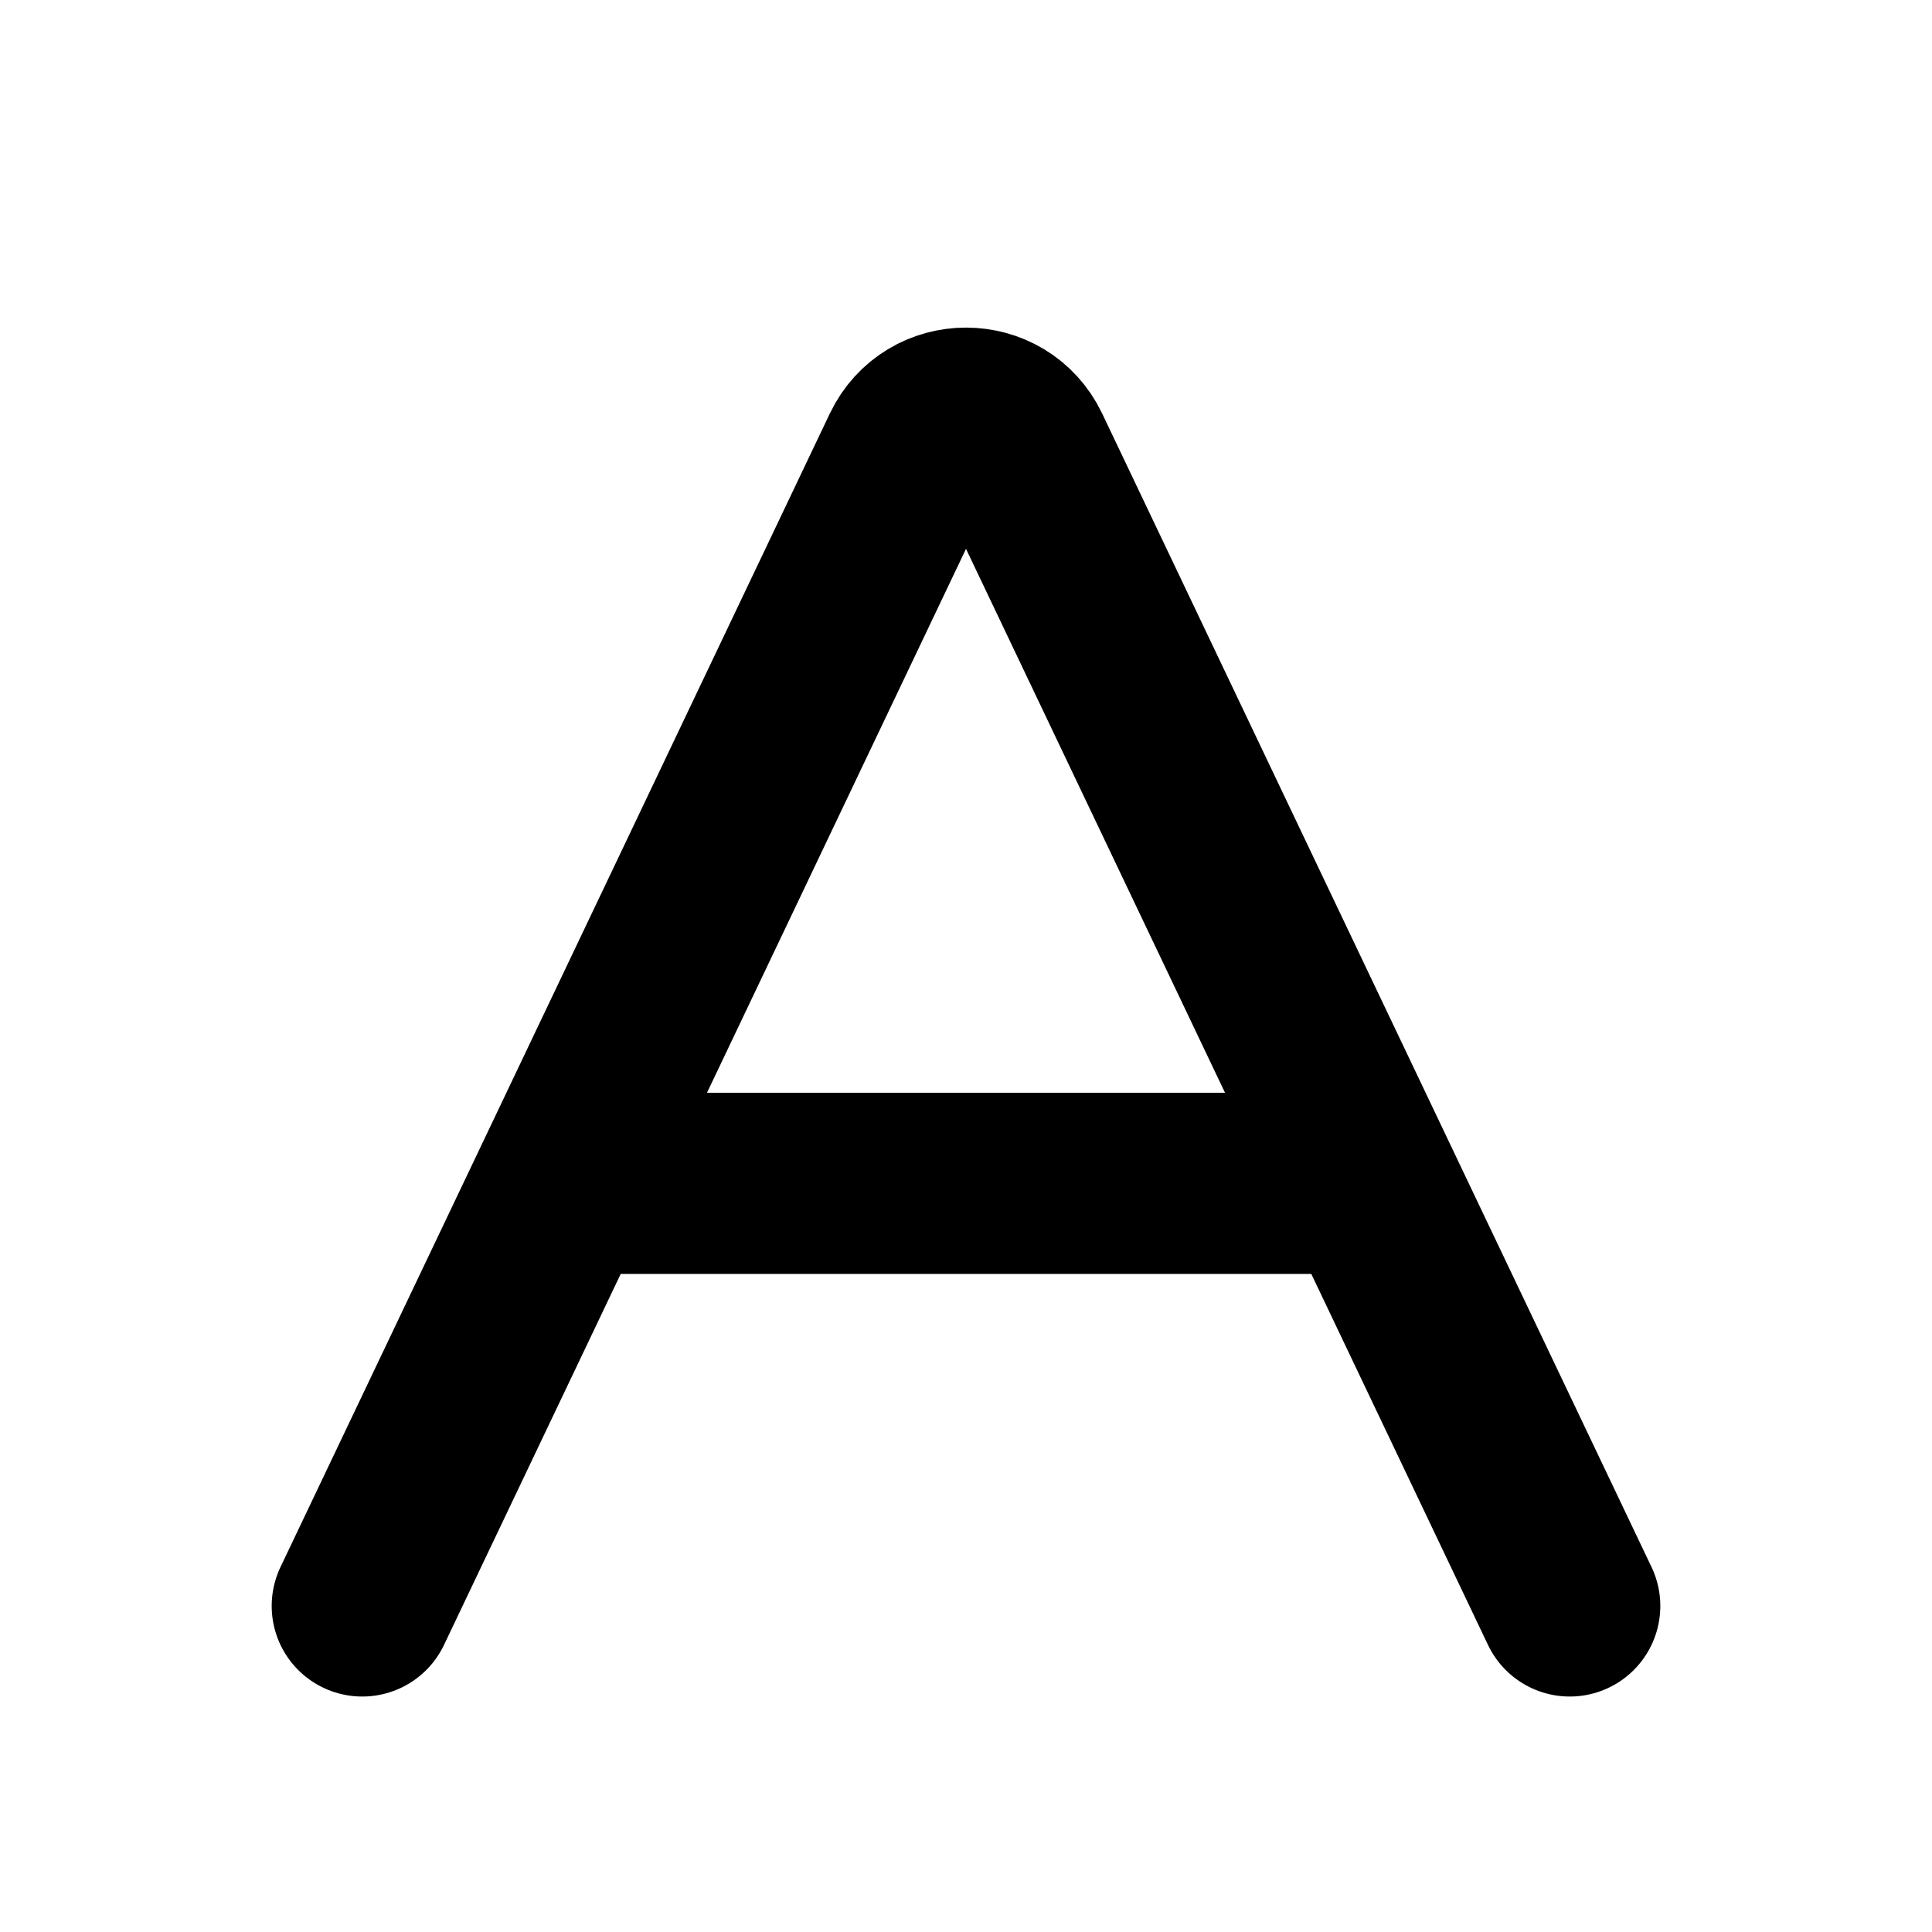
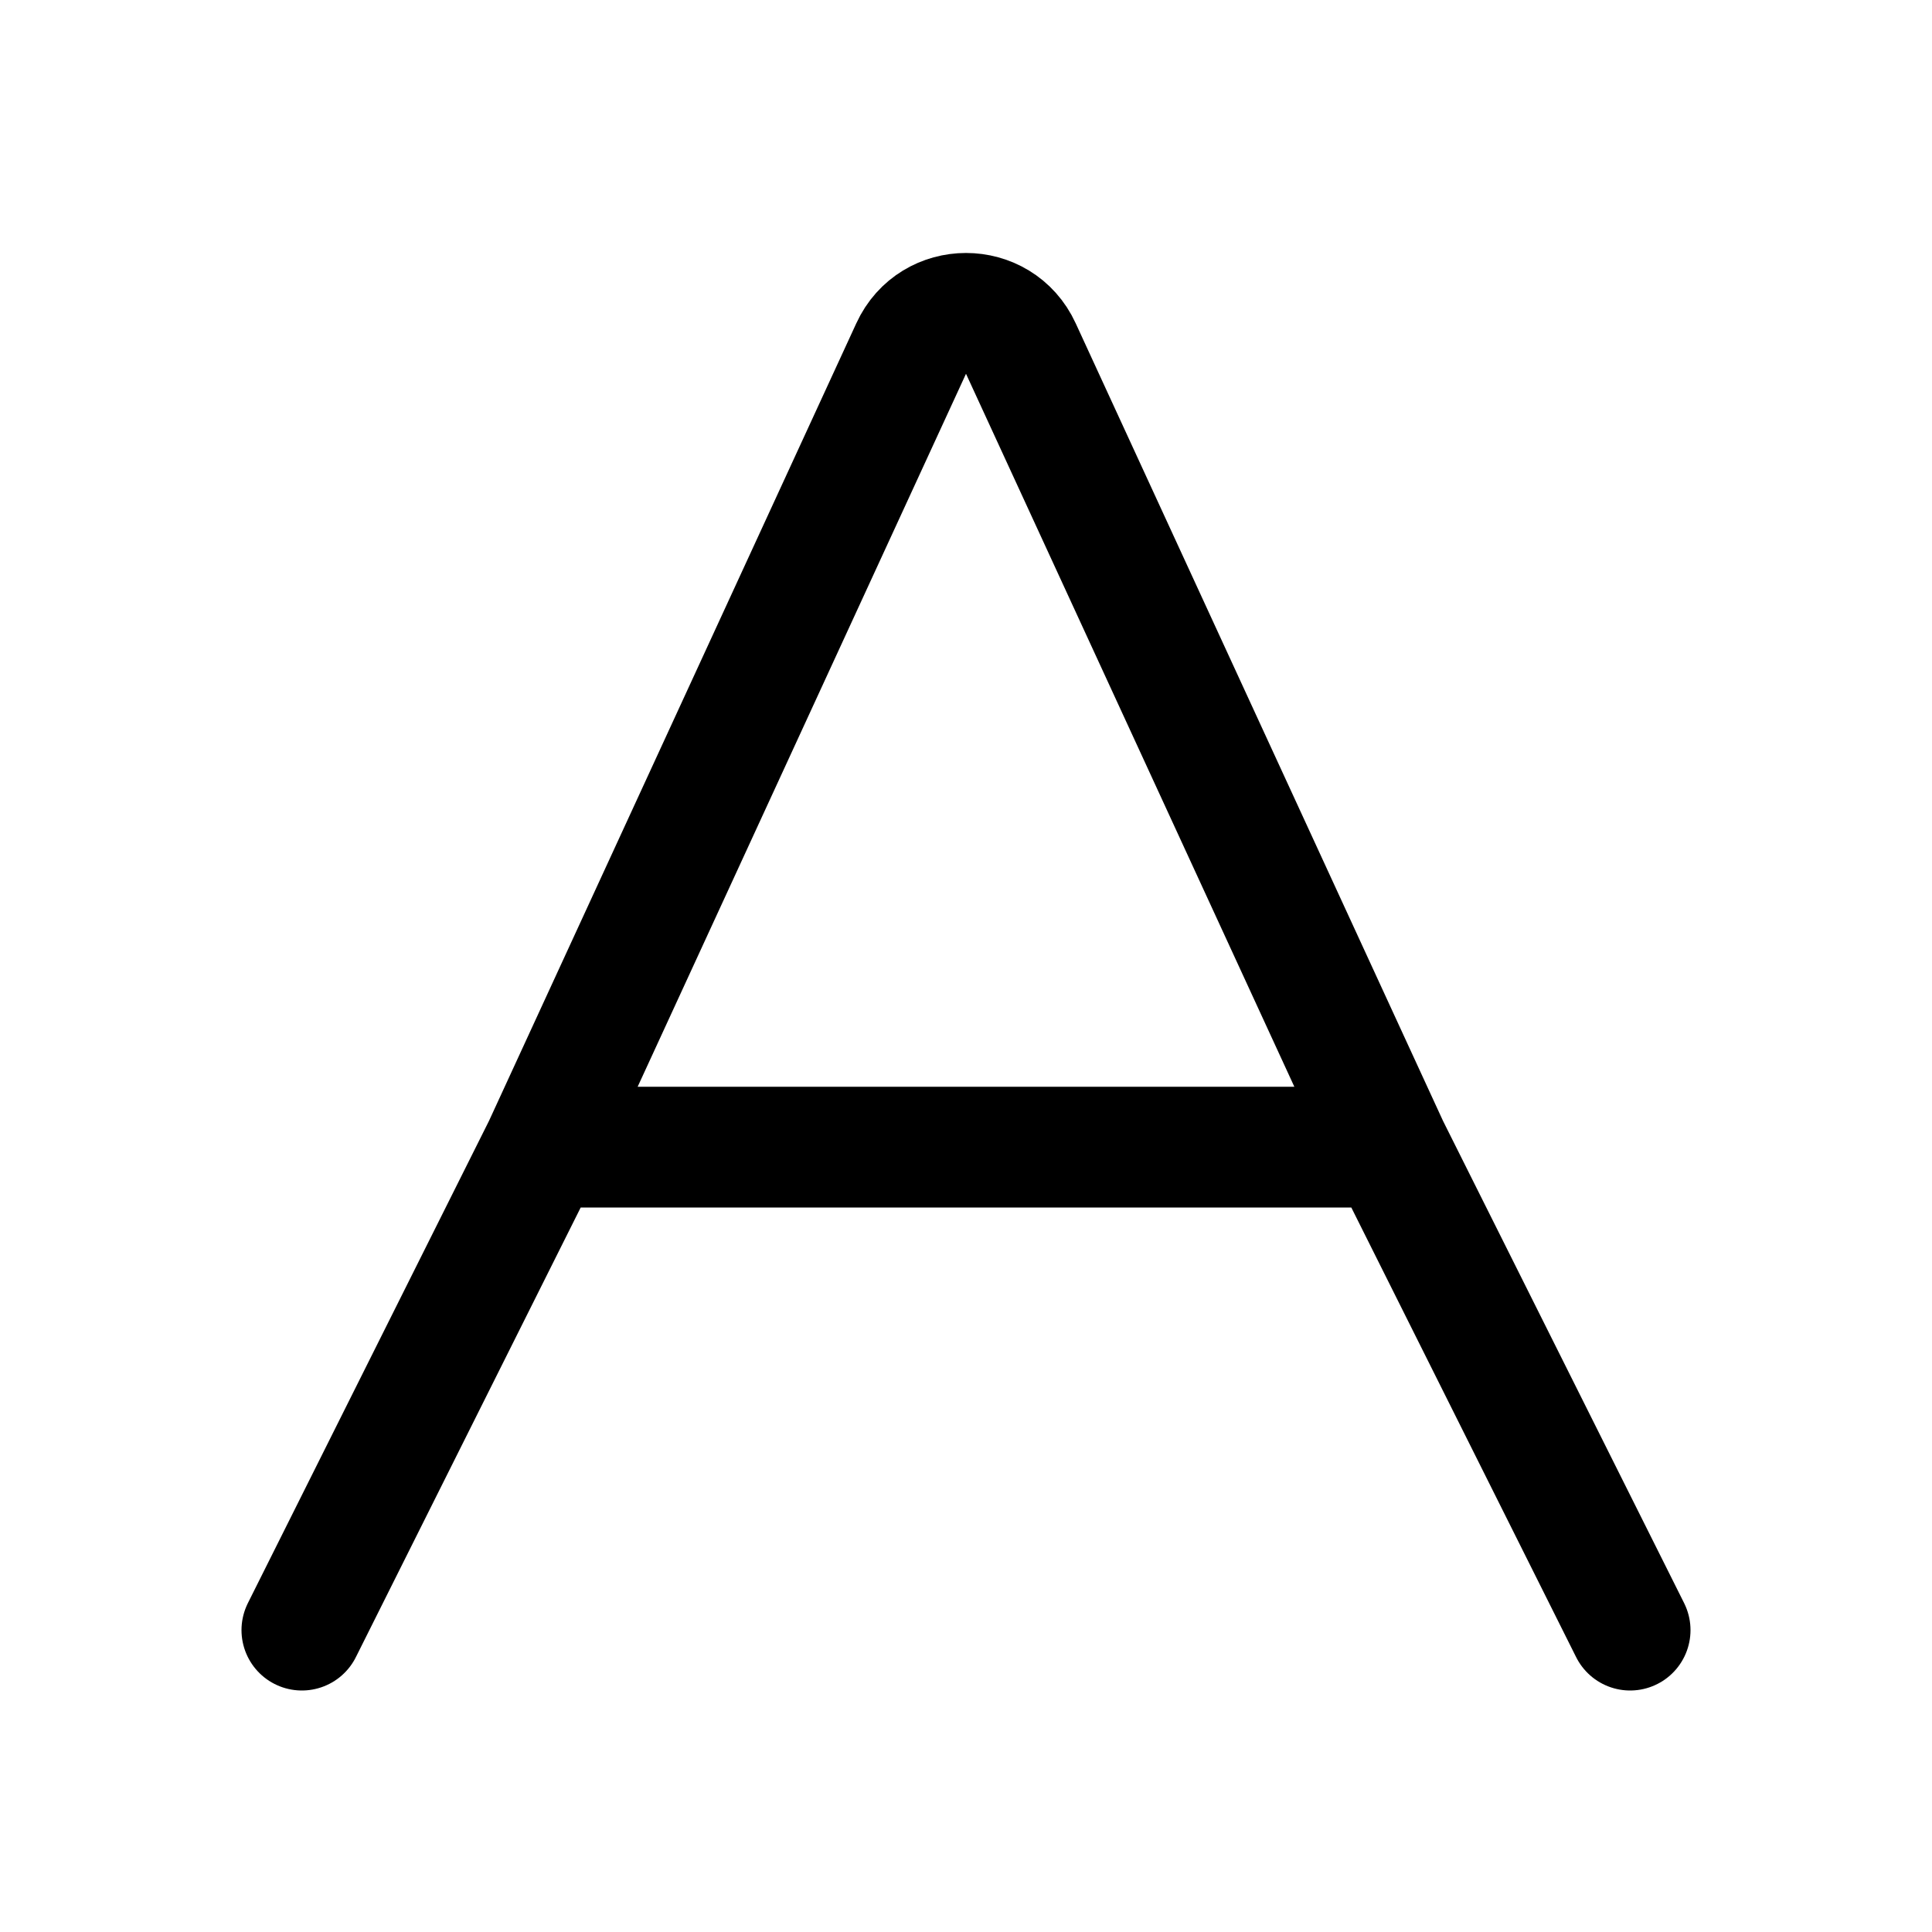
<svg xmlns="http://www.w3.org/2000/svg" viewBox="0 0 16 16" fill="none">
-   <path d="M3 13.3L4.667 9.8M13 13.3L11.333 9.8M4.667 9.8L7.549 3.748C7.73 3.368 8.27 3.368 8.451 3.748L11.333 9.8M4.667 9.8H11.333" stroke="currentColor" stroke-width="1.5" stroke-linecap="round" stroke-linejoin="round" />
+   <path d="M2.5 13.5L4.5 9.5M13.5 13.5L11.5 9.5M4.5 9.5L7.546 2.886C7.724 2.498 8.276 2.498 8.454 2.886L11.5 9.5M4.5 9.5H11.5" stroke="currentColor" stroke-linecap="round" stroke-linejoin="round" />
</svg>
